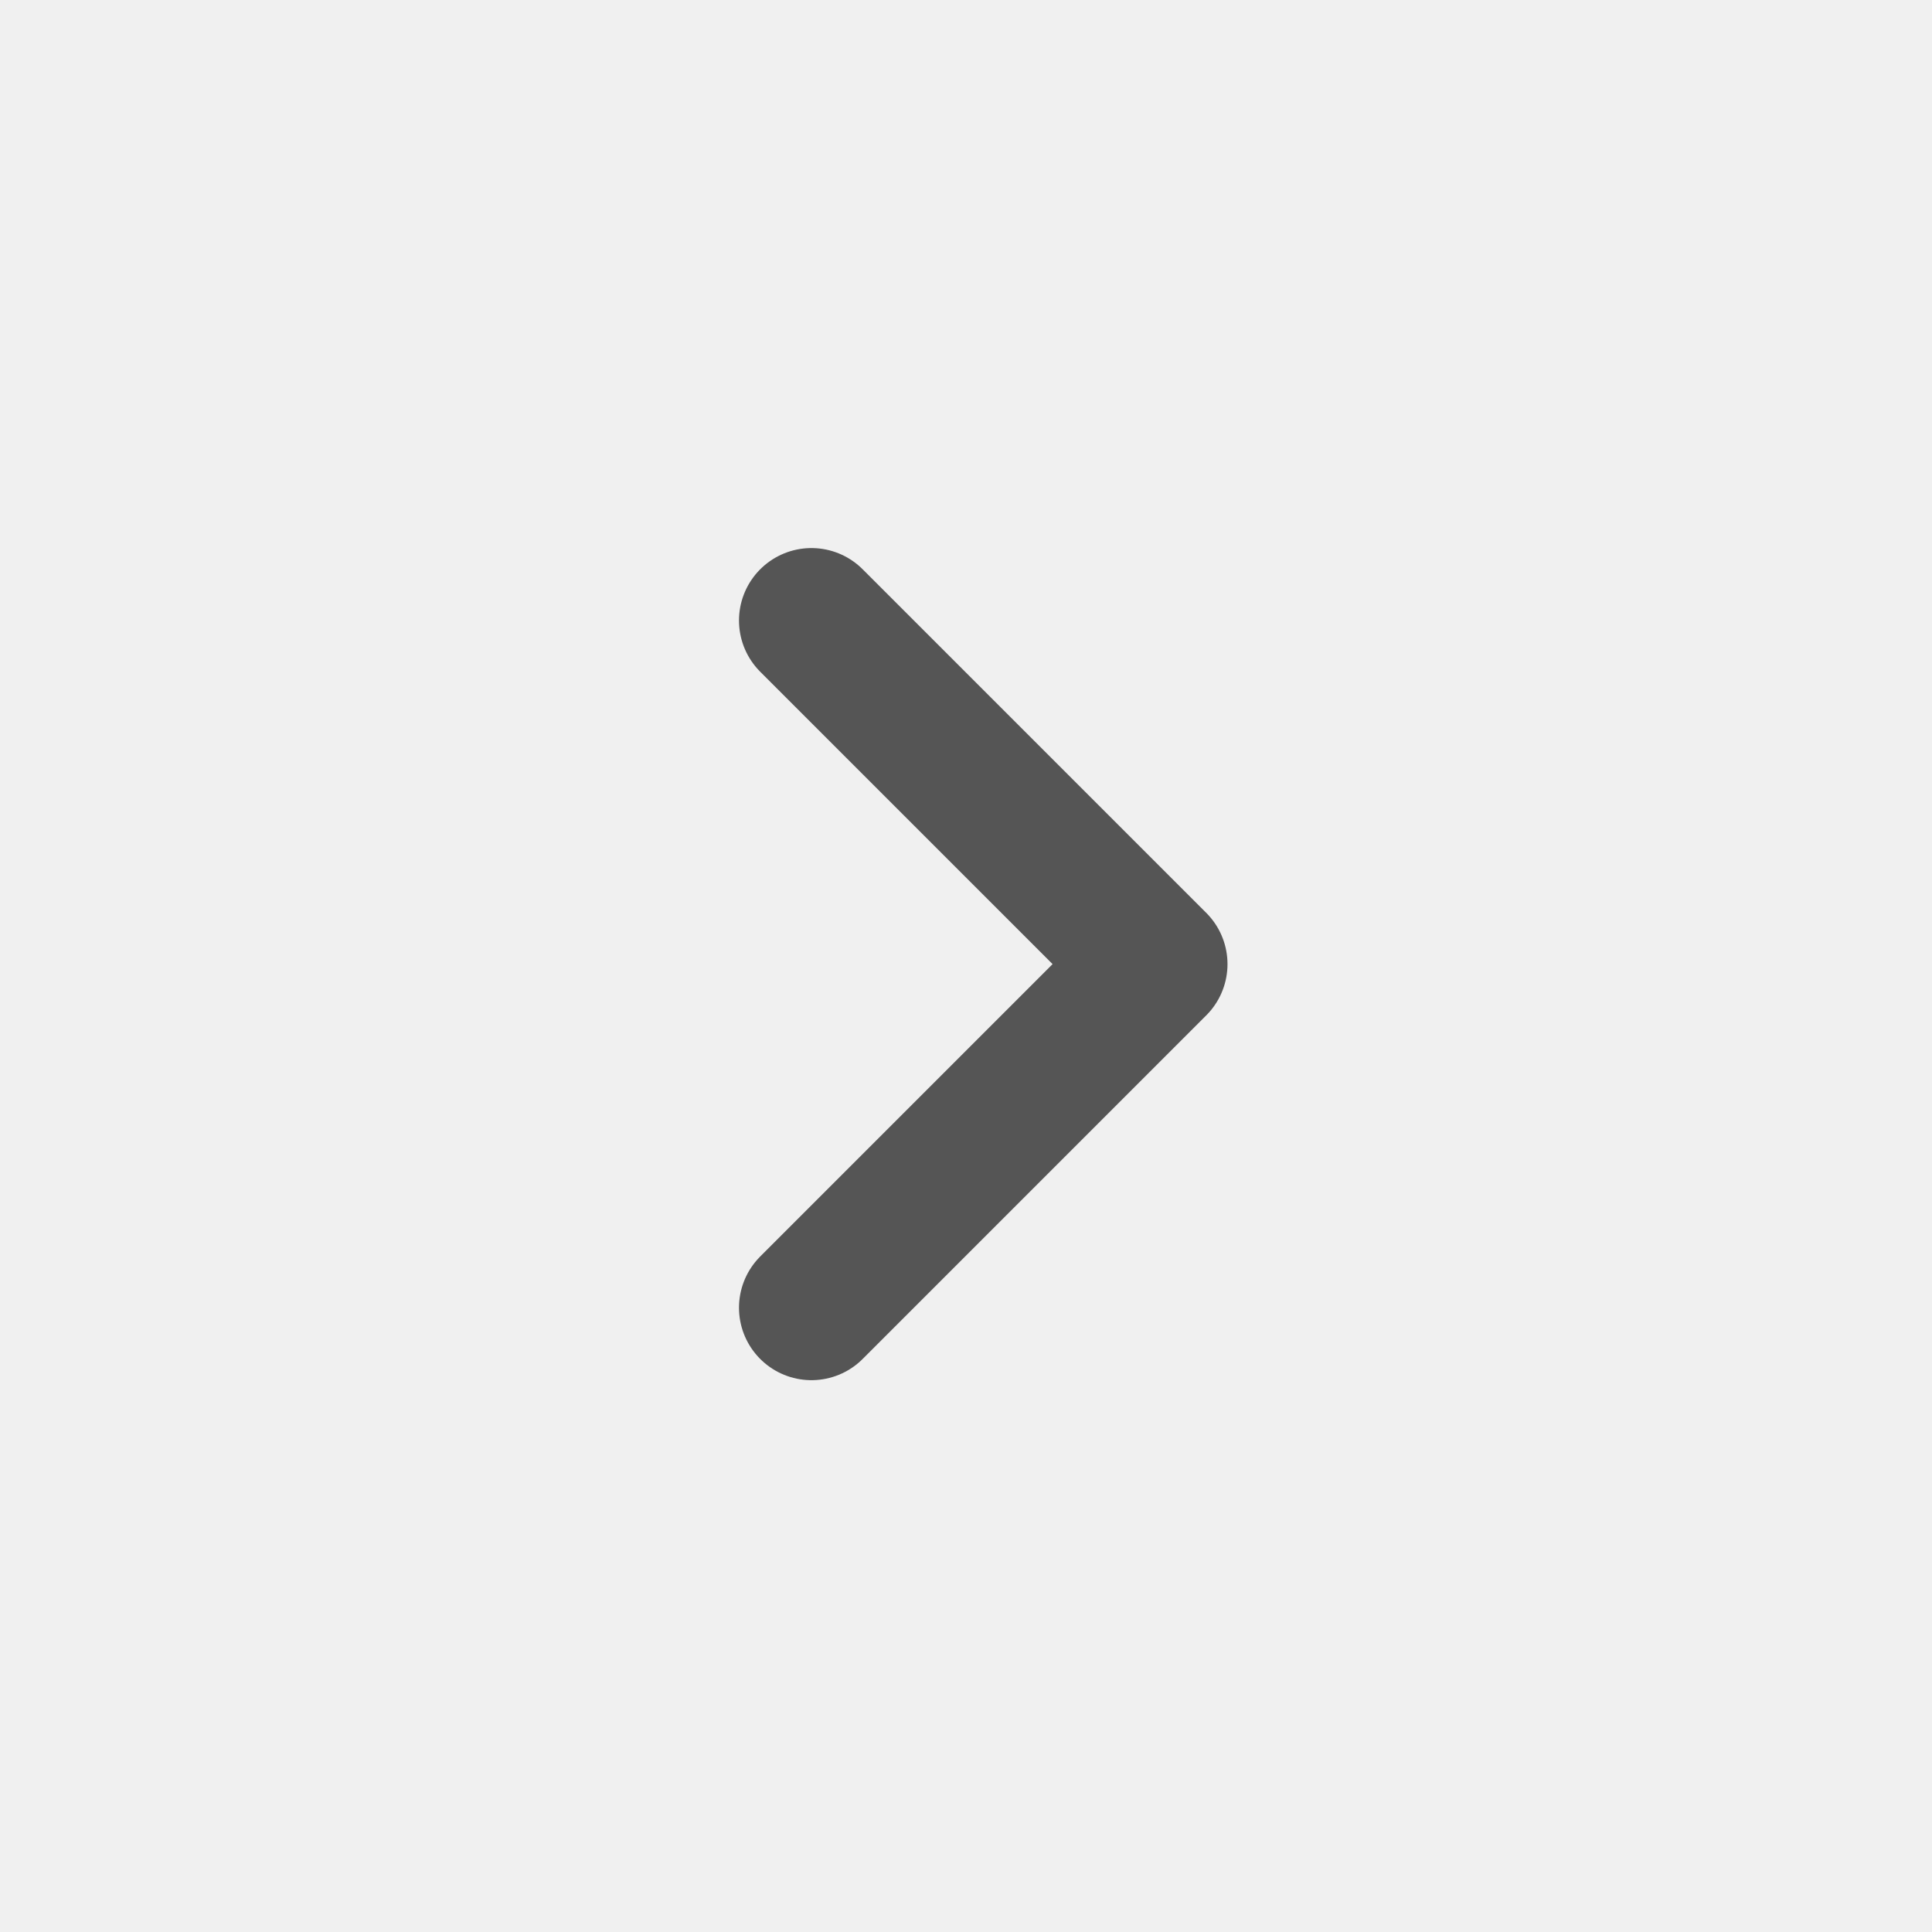
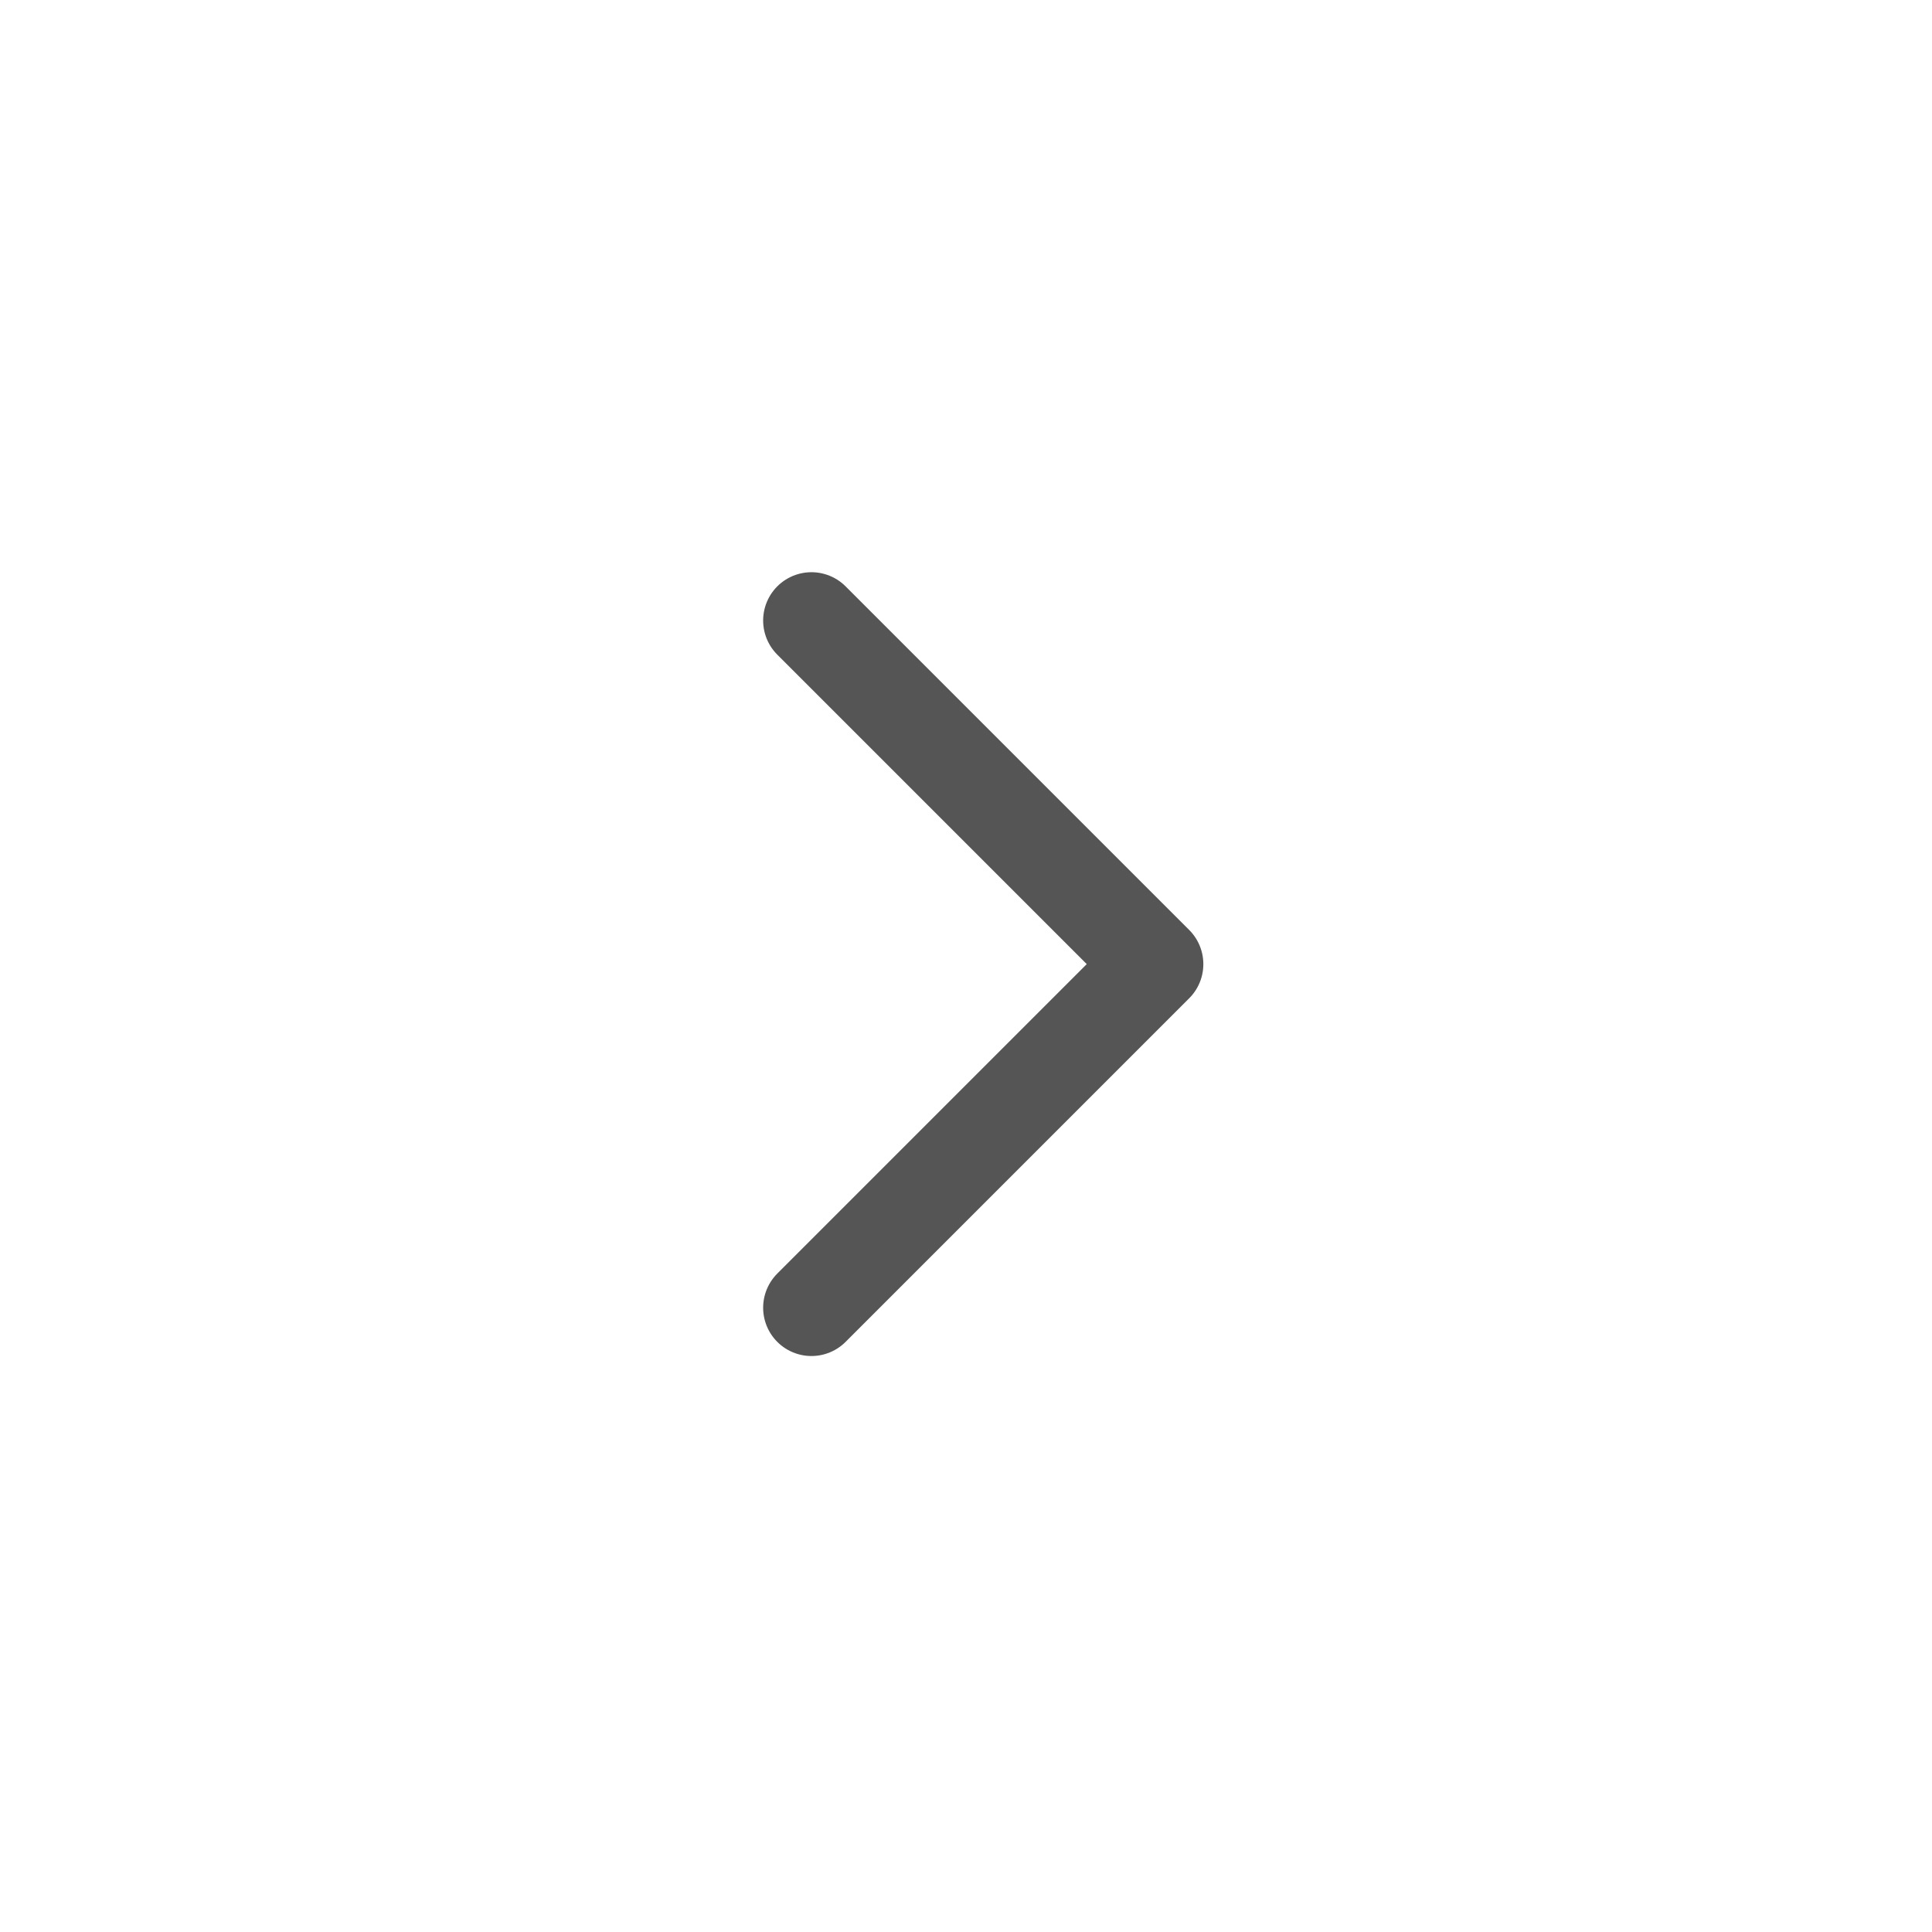
<svg xmlns="http://www.w3.org/2000/svg" width="40" height="40" viewBox="0 0 40 40">
-   <g>
-     <path fill="none" stroke="#555" stroke-linecap="round" stroke-linejoin="round" stroke-width="3px" d="M9843.2 9604.925l-7.114 7.114 7.114 7.114" transform="translate(-1562 -2321) translate(11422 11953) rotate(180)" />
+   <defs>
+     <style>
+       .cls-1 {
+         fill: #fff;
+       }
+ 
+       .cls-2 {
+         fill: none;
+         stroke: #555;
+         stroke-linecap: round;
+         stroke-linejoin: round;
+         stroke-width: 2px;
+       }
+     </style>
+   </defs>
+   <g id="그룹_3217" data-name="그룹 3217" transform="translate(-1562 -2321)">
+     <rect id="사각형_253" data-name="사각형 253" class="cls-1" width="40" height="40" transform="translate(1602 2361) rotate(180)" />
+     <path id="패스_2179" data-name="패스 2179" class="cls-2" d="M9843.2,9604.925l-7.114,7.114,7.114,7.114" transform="translate(11422 11953) rotate(180)" />
  </g>
</svg>
